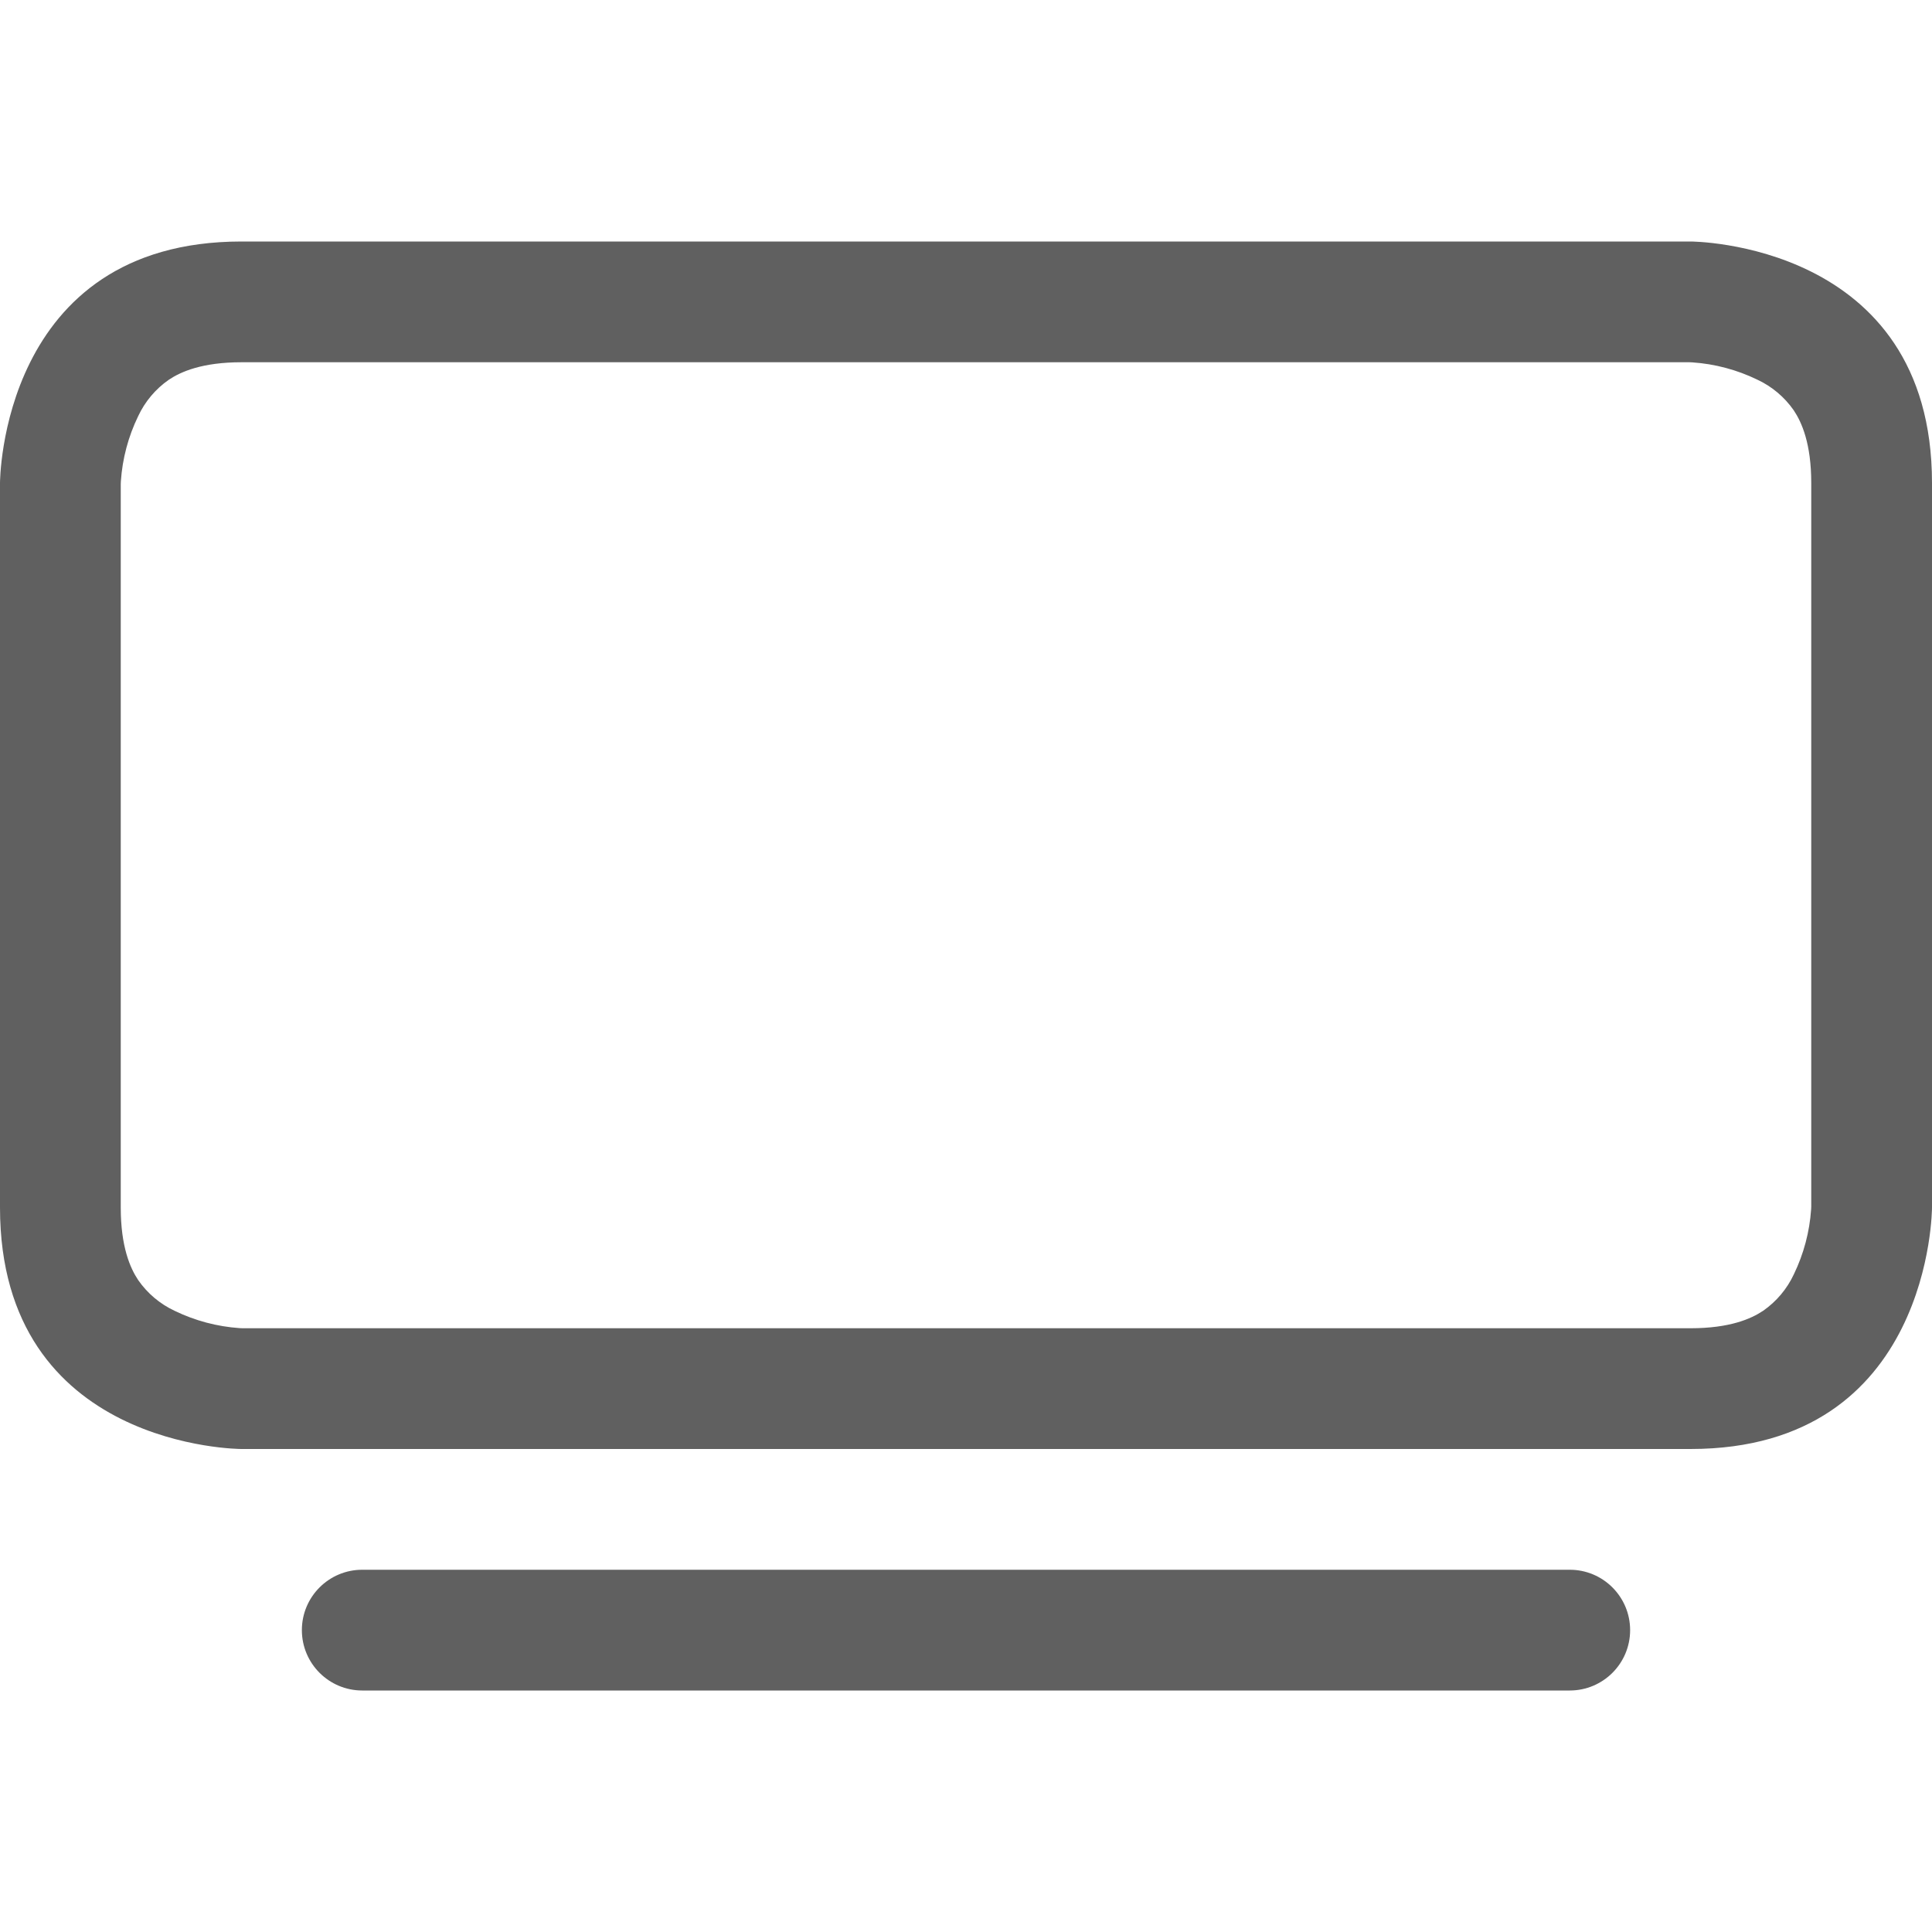
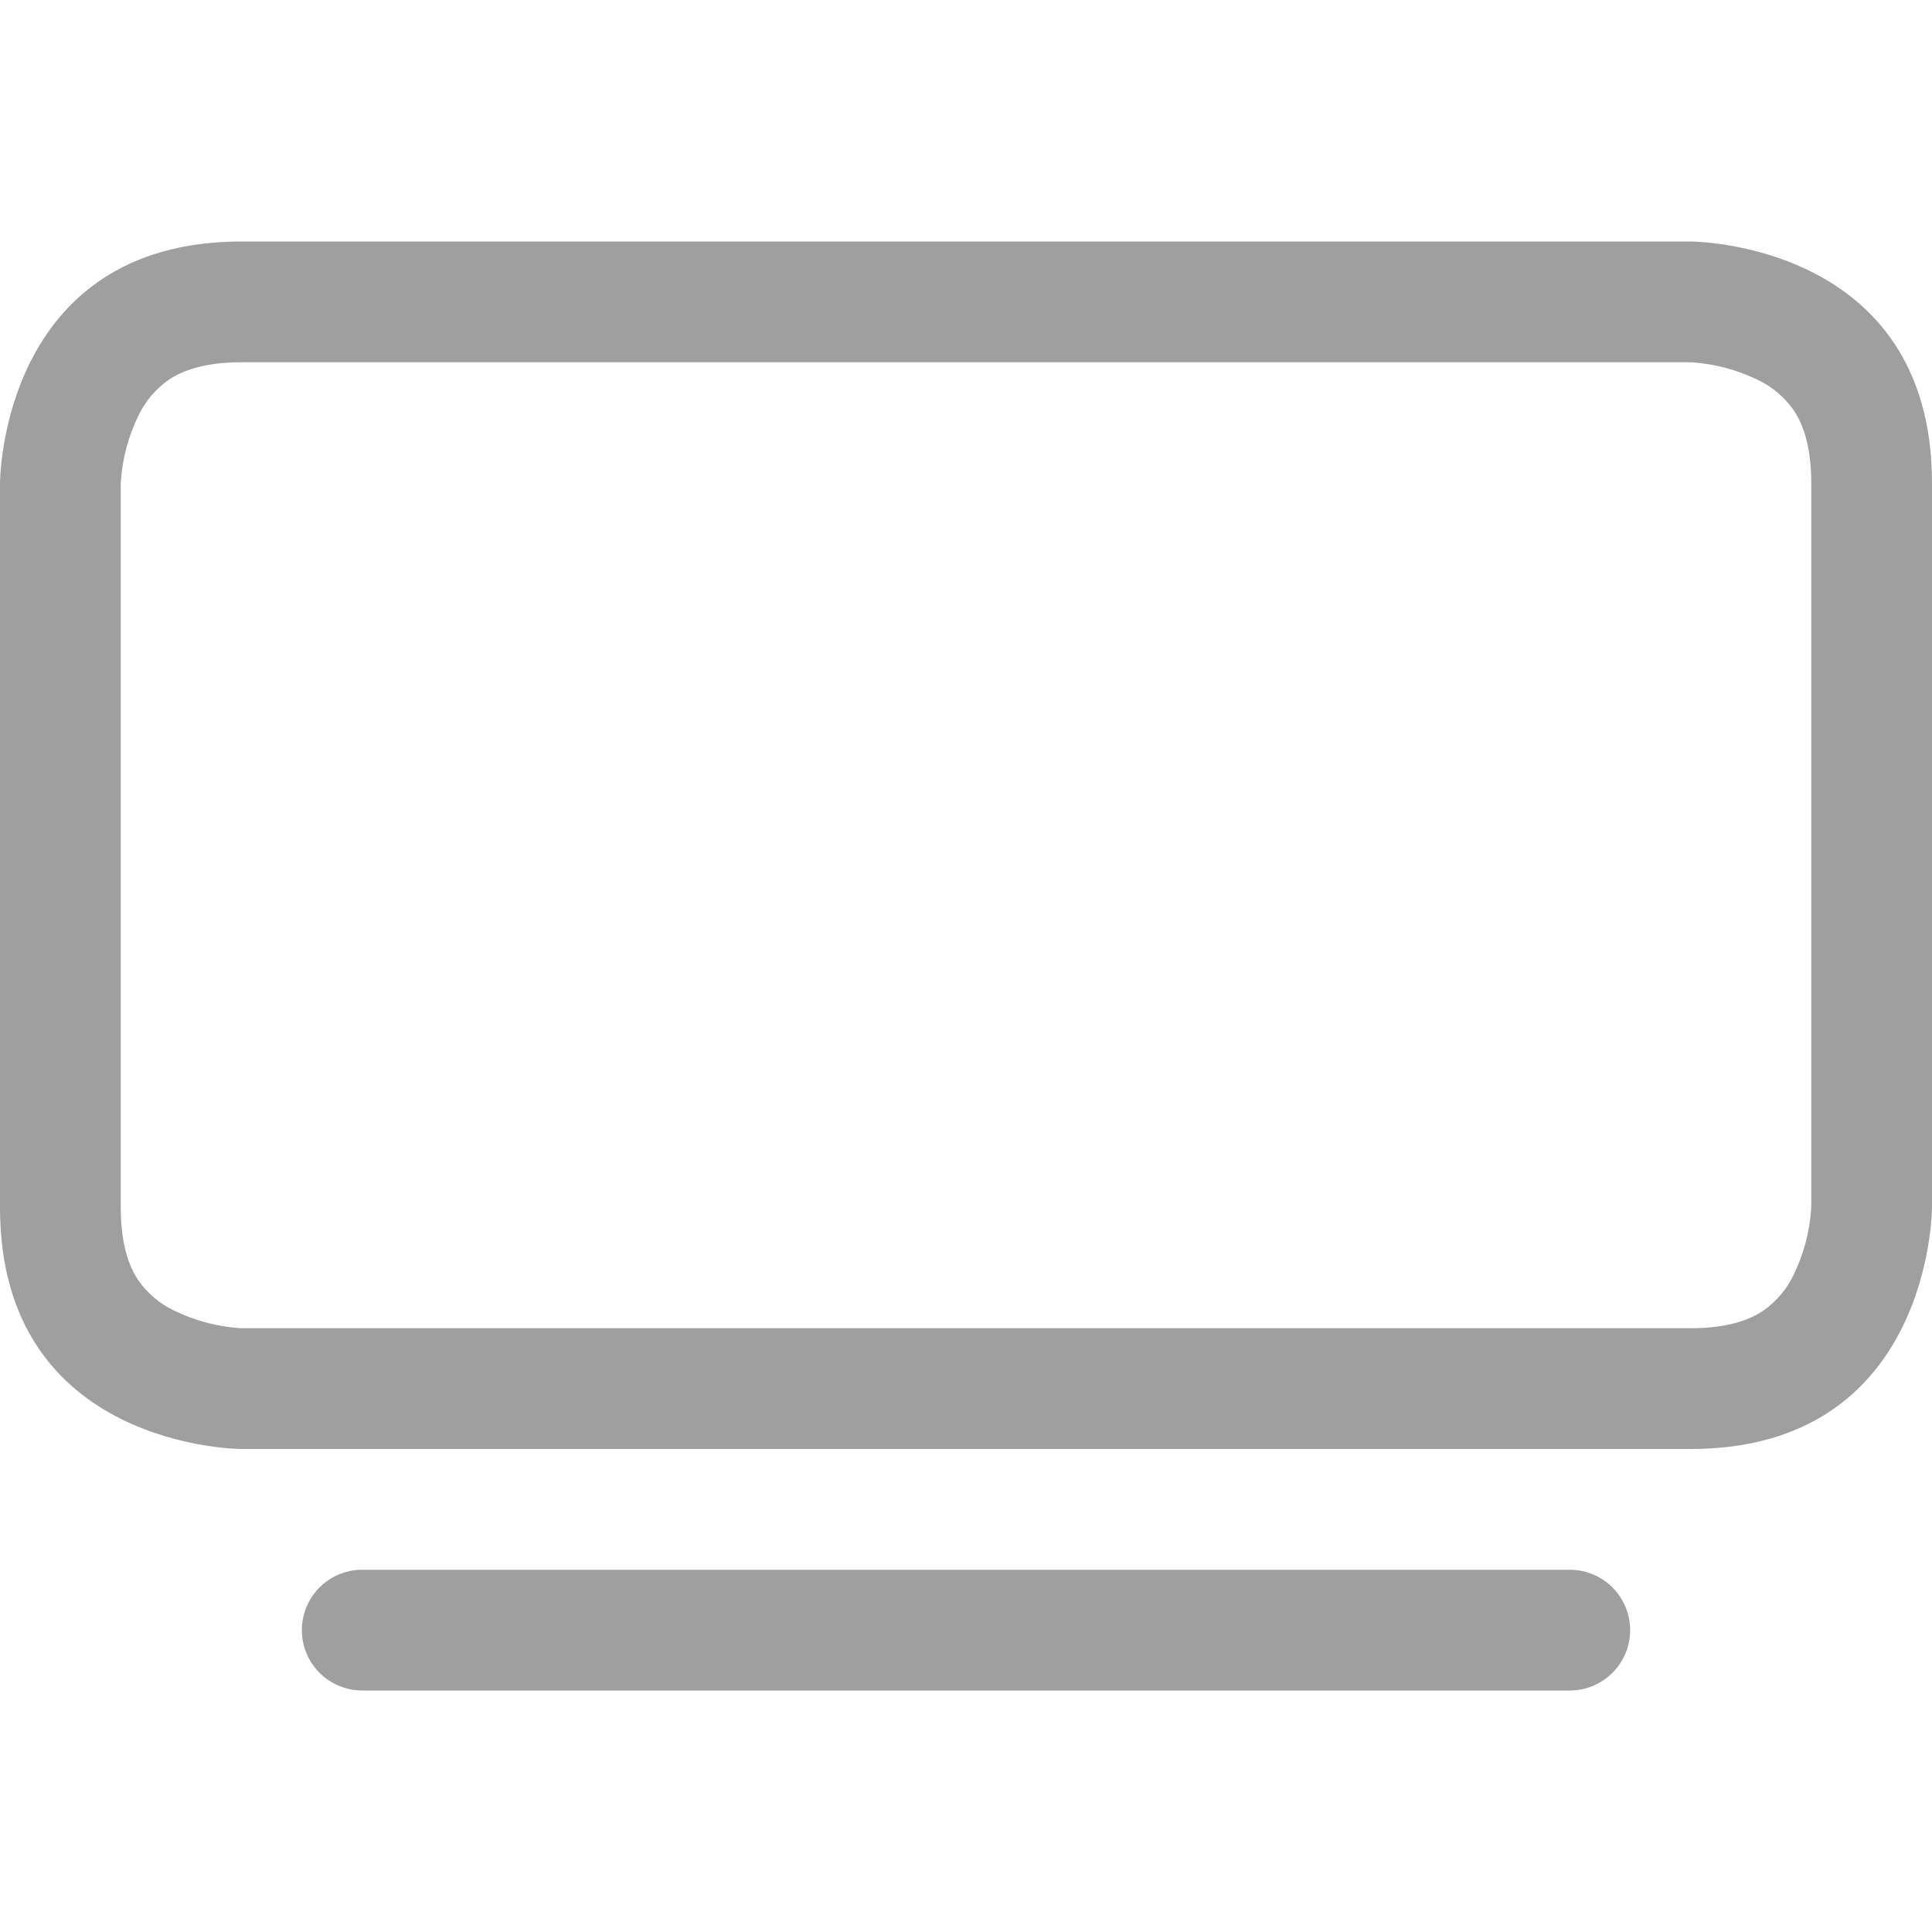
- <svg xmlns="http://www.w3.org/2000/svg" width="16" height="16" fill="#606060" class="bi bi-tv" viewBox="0 0 16 16">
+ <svg xmlns="http://www.w3.org/2000/svg" width="16" height="16" fill="#a09f9f" class="bi bi-tv" viewBox="0 0 16 16">
  <path d="M2.5 13.5A.5.5 0 0 1 3 13h10a.5.5 0 0 1 0 1H3a.5.5 0 0 1-.5-.5zM13.991 3l.024.001a1.46 1.46 0 0 1 .538.143.757.757 0 0 1 .302.254c.067.1.145.277.145.602v5.991l-.001.024a1.464 1.464 0 0 1-.143.538.758.758 0 0 1-.254.302c-.1.067-.277.145-.602.145H2.009l-.024-.001a1.464 1.464 0 0 1-.538-.143.758.758 0 0 1-.302-.254C1.078 10.502 1 10.325 1 10V4.009l.001-.024a1.46 1.46 0 0 1 .143-.538.758.758 0 0 1 .254-.302C1.498 3.078 1.675 3 2 3h11.991zM14 2H2C0 2 0 4 0 4v6c0 2 2 2 2 2h12c2 0 2-2 2-2V4c0-2-2-2-2-2z" />
</svg>
